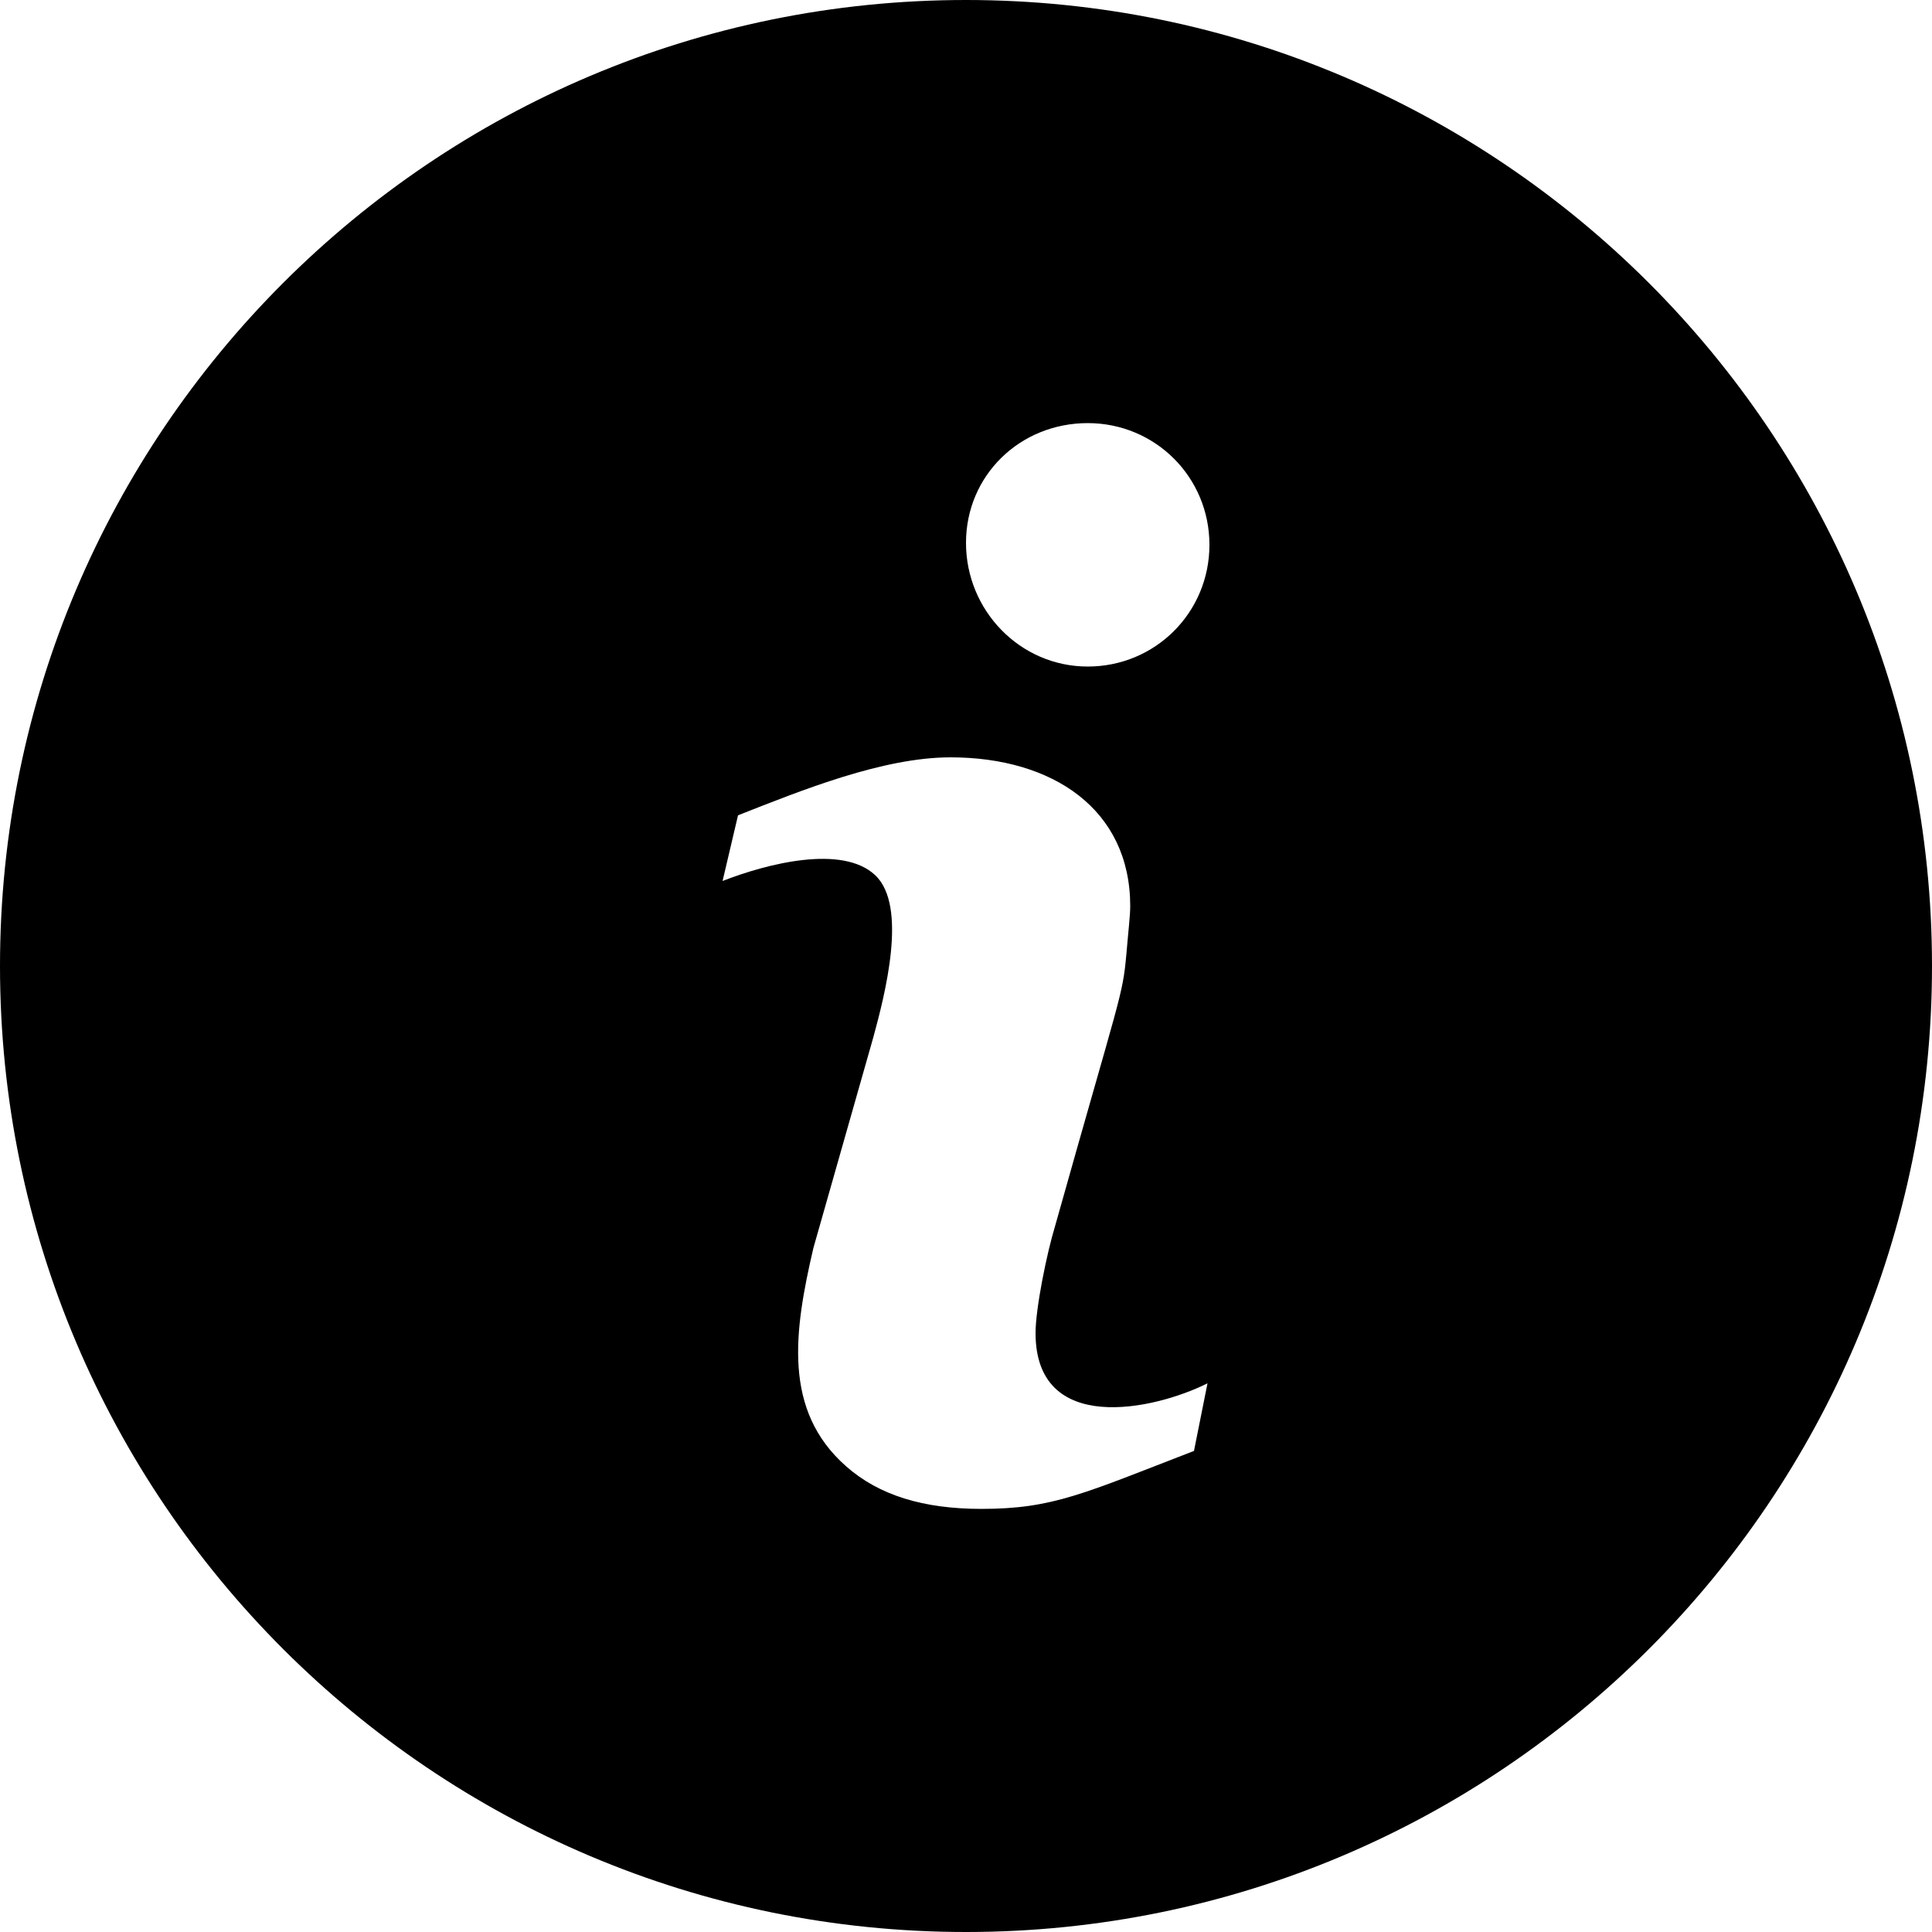
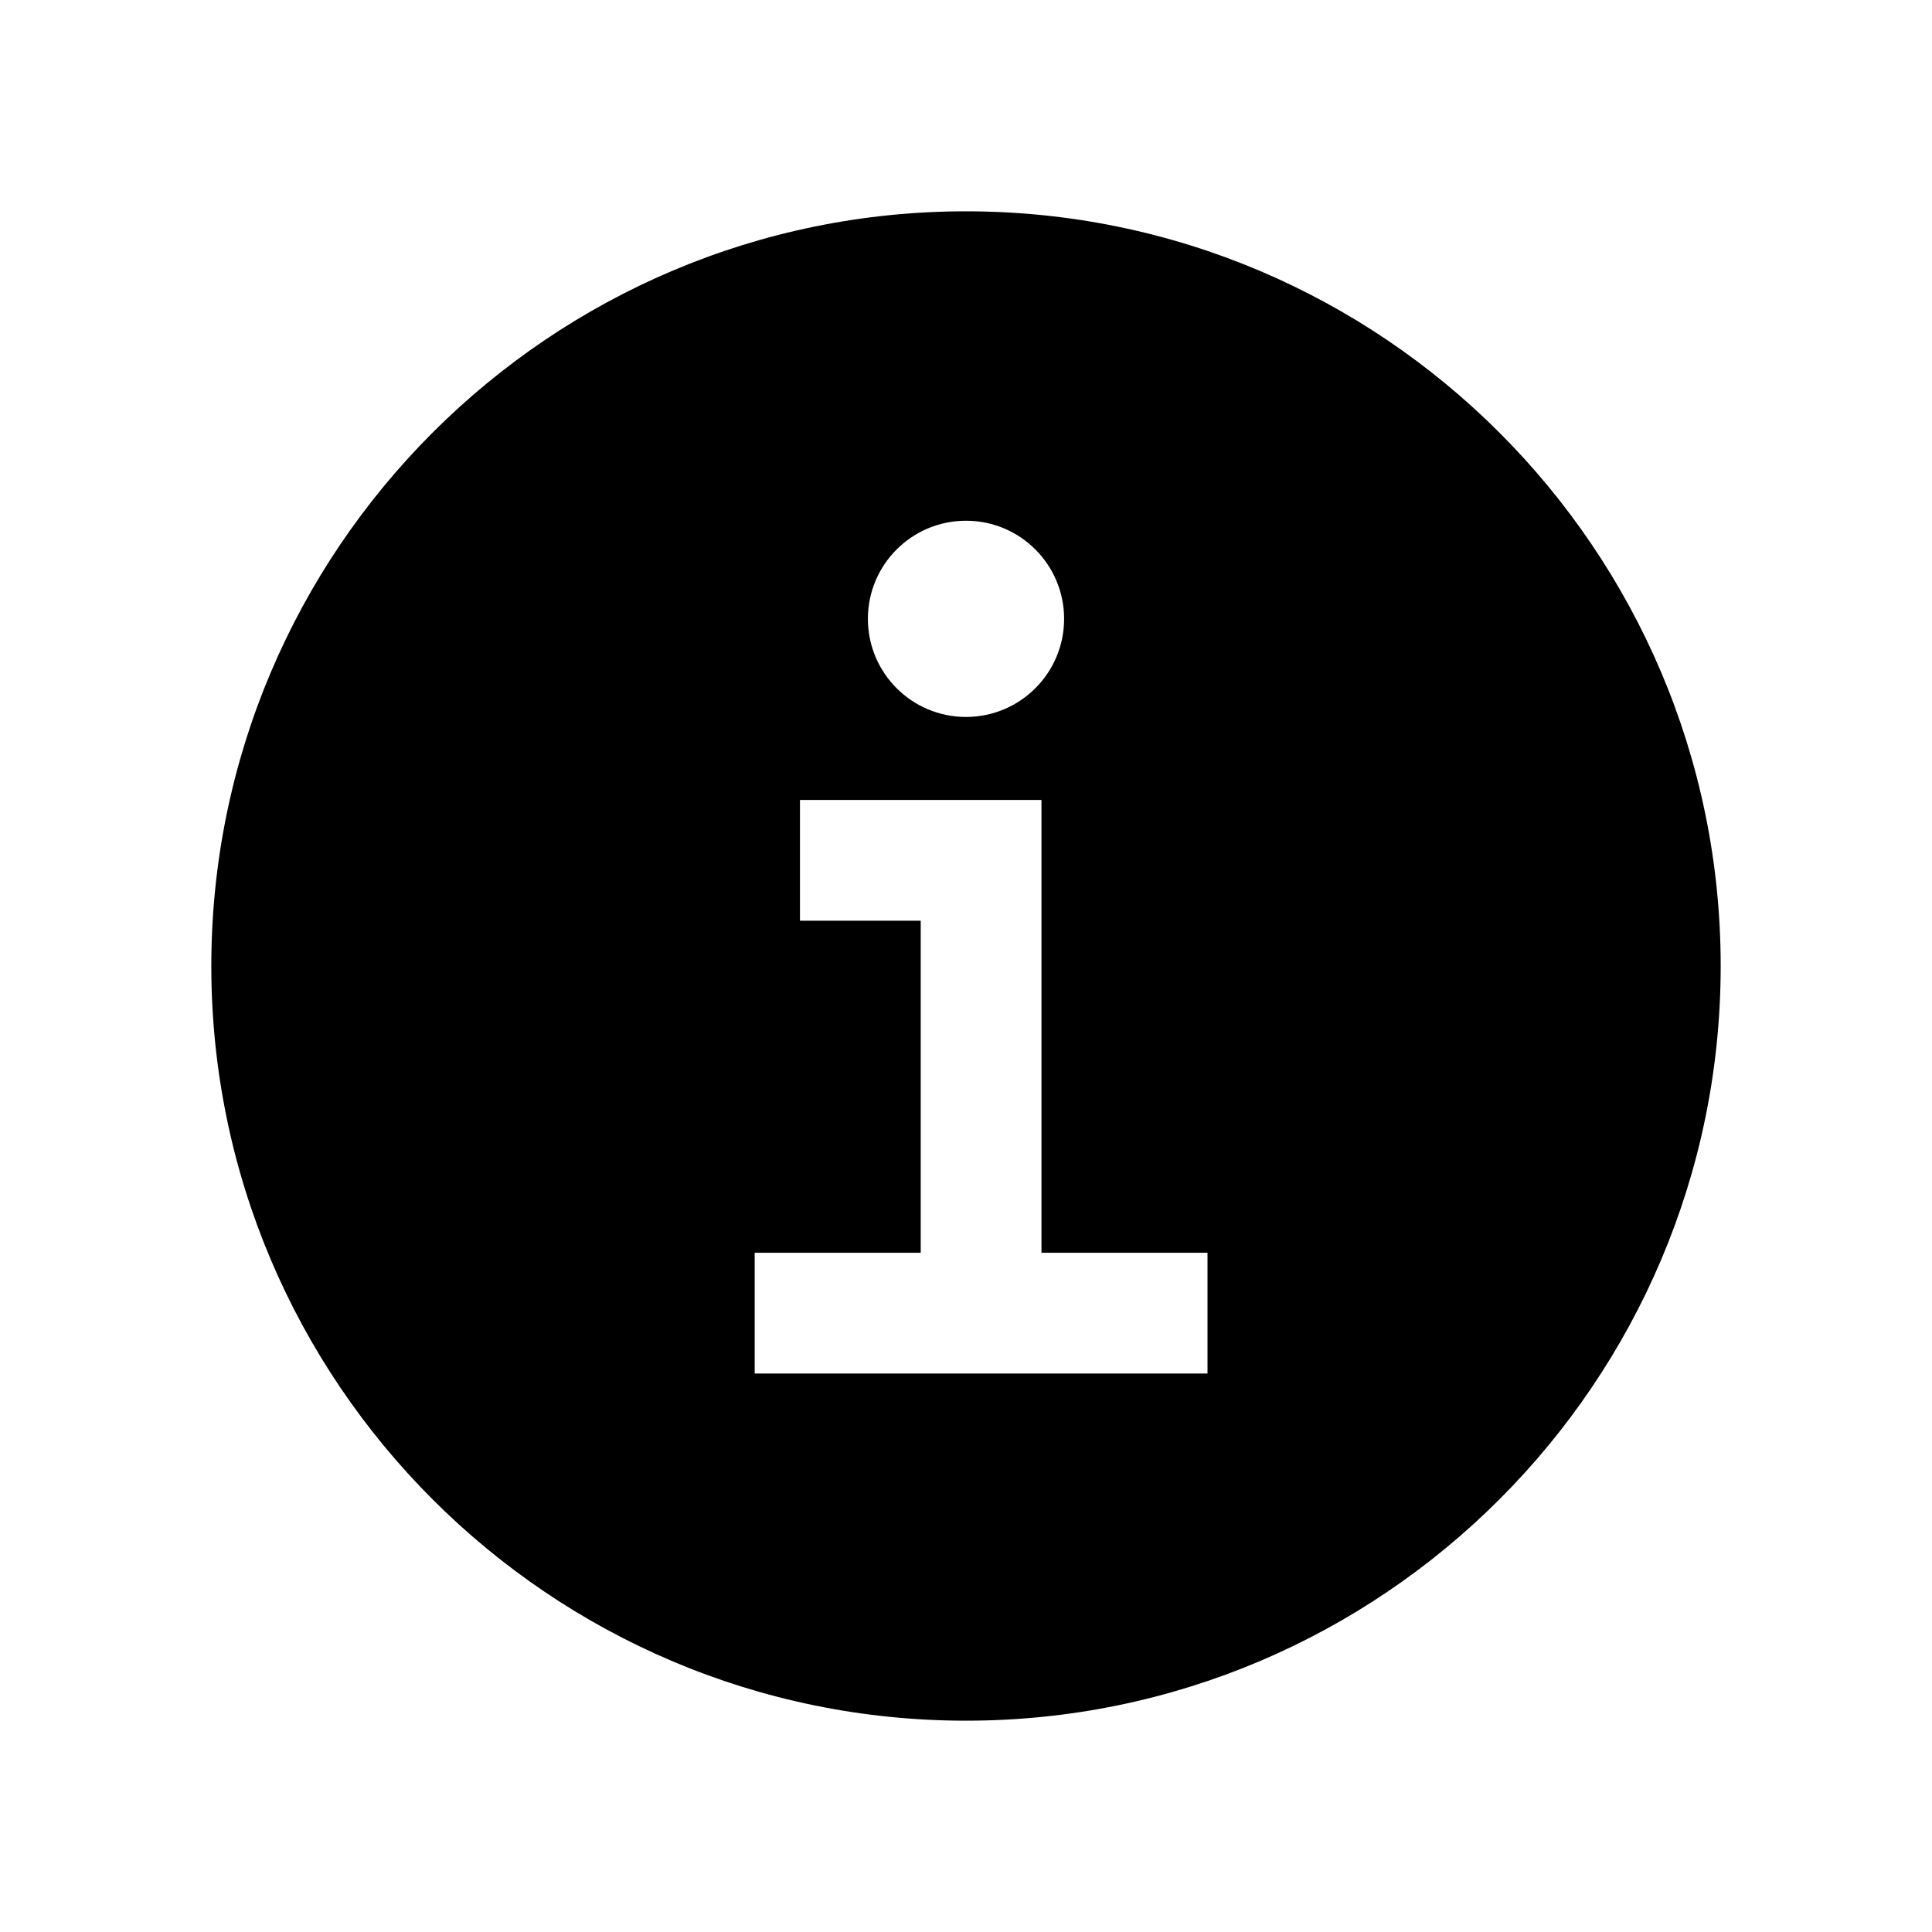
- <svg xmlns="http://www.w3.org/2000/svg" viewBox="0 0 100 100">
-   <path d="M50,0C22.4,0,0,22.4,0,50s22.4,50,50,50s50-22.4,50-50S77.6,0,50,0z M56.3,21.9c3.5,0,6.3,2.8,6.3,6.3s-2.8,6.3-6.3,6.3  S50,31.6,50,28.1S52.8,21.9,56.3,21.9z M61.8,75.1c-5.7,2.2-7.3,3-11,3c-3,0-5.3-0.7-7-2.2c-3.3-2.9-2.7-7-1.7-11.3l3.1-10.9  c0.6-2.2,1.8-6.8,0.1-8.4c-1.7-1.6-5.6-0.6-7.9,0.3l0.8-3.4c3.3-1.3,7.5-3,11-3c5.3,0,9.3,2.7,9.3,7.7c0,0.5-0.1,1.3-0.2,2.5  c-0.2,2.2-0.3,2-3.7,14.1c-0.4,1.3-1,4.2-1,5.5c0,5.3,6.1,4,8.9,2.6L61.8,75.1z" />
+ <svg width="512" height="512" viewBox="0 0 512 512">
+   <path d="M256,56C145.72,56,56,145.72,56,256s89.72,200,200,200,200-89.72,200-200S366.28,56,256,56Zm0,82a26,26,0,1,1-26,26A26,26,0,0,1,256,138Zm64,226H200V332h44V244H212V212h64V332h44Z" />
</svg>
